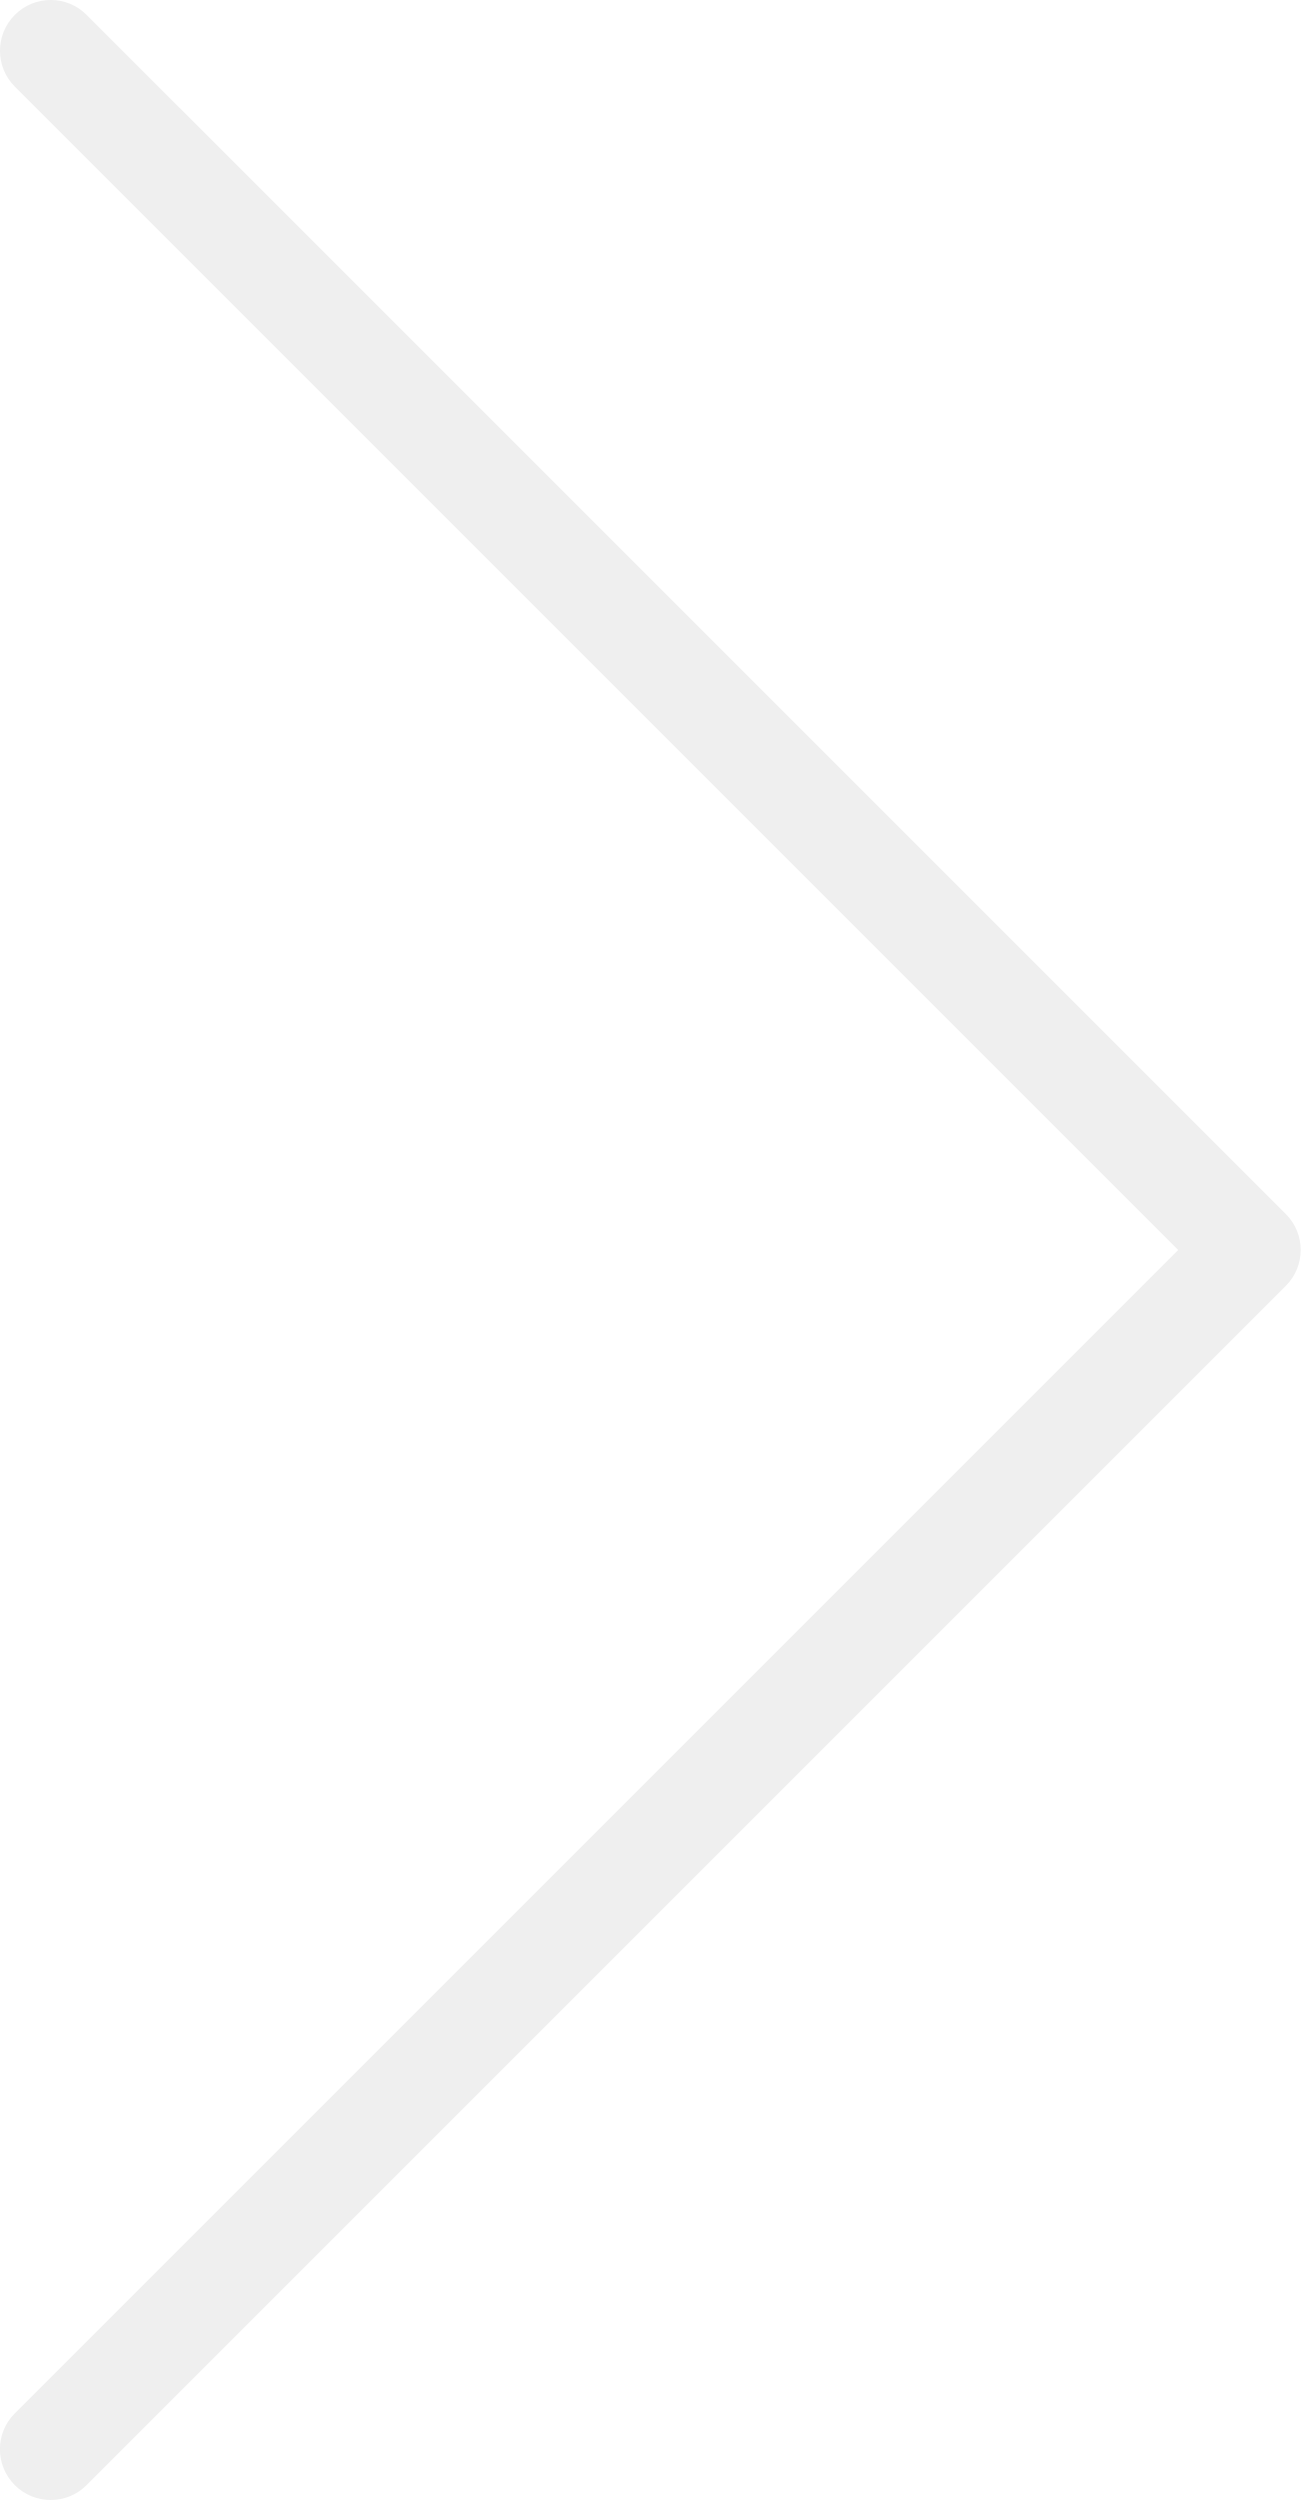
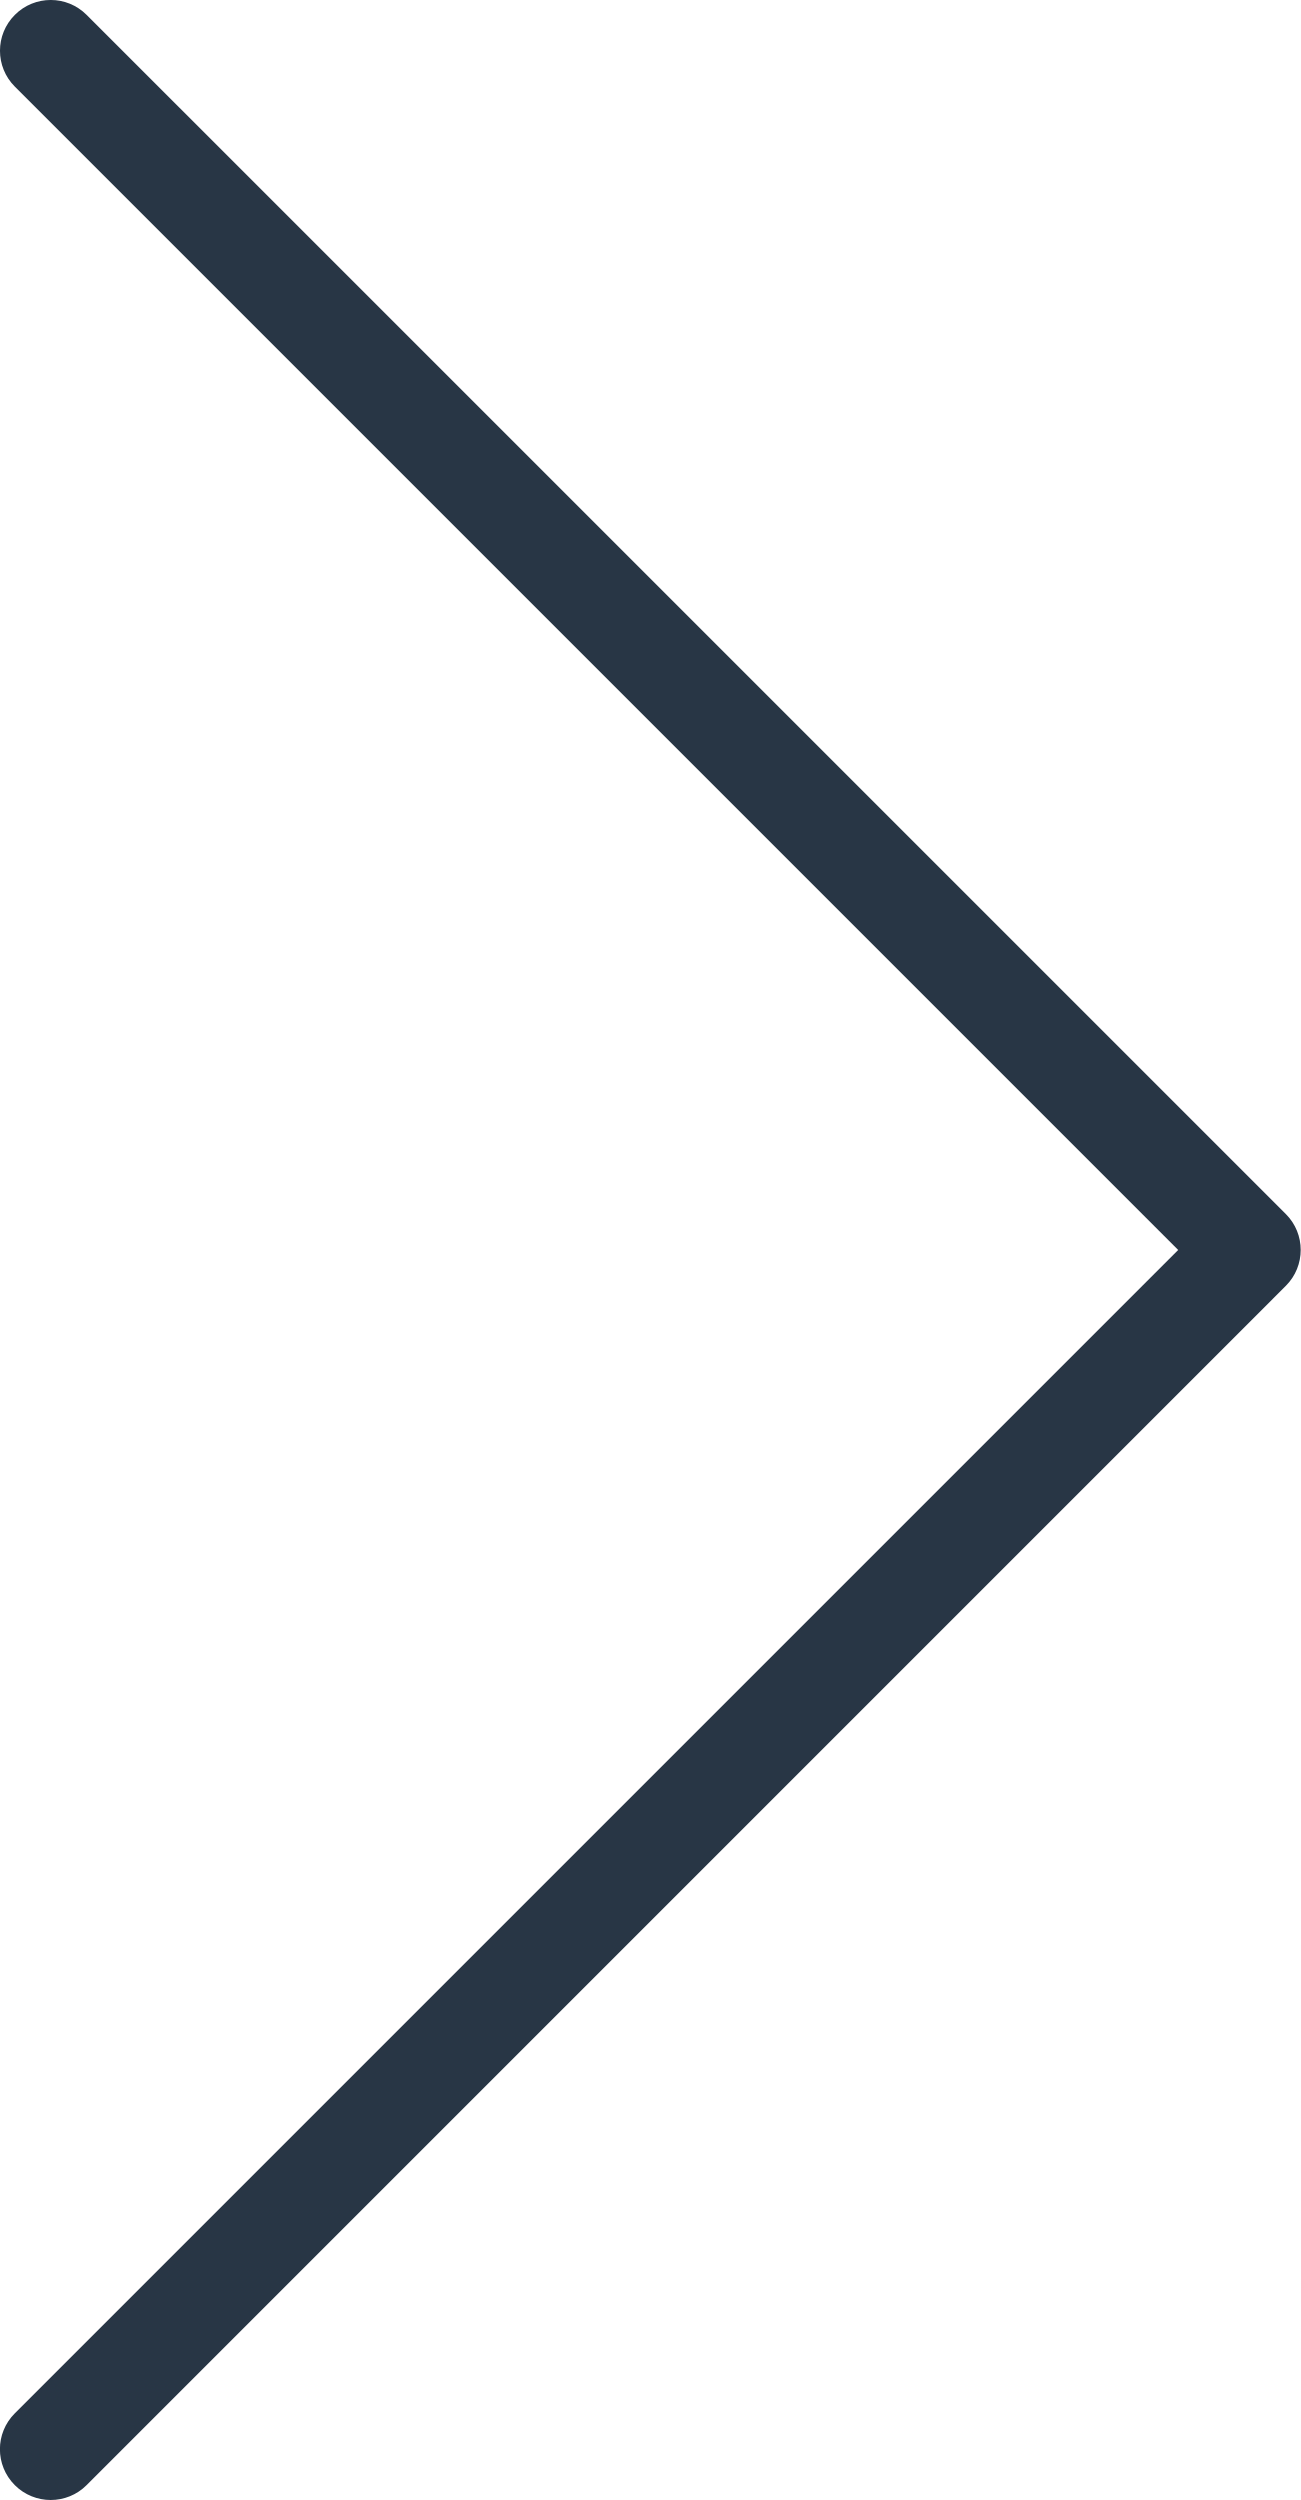
<svg xmlns="http://www.w3.org/2000/svg" version="1.1" id="Layer_1" x="0px" y="0px" width="21.706px" height="41.719px" viewBox="0 0 21.706 41.719" enable-background="new 0 0 21.706 41.719" xml:space="preserve">
-   <path fill="#efefef" d="M19.661,20.859L0.248,1.446c-0.331-0.331-0.331-0.867,0-1.198c0.33-0.331,0.867-0.331,1.197,0l20.013,20.012 c0.33,0.33,0.33,0.867,0,1.197L1.445,41.471c-0.164,0.165-0.382,0.248-0.599,0.248s-0.434-0.083-0.599-0.248 c-0.331-0.331-0.331-0.867,0-1.198L19.661,20.859z" />
+   <path fill="#283645" d="M19.661,20.859L0.248,1.446c-0.331-0.331-0.331-0.867,0-1.198c0.33-0.331,0.867-0.331,1.197,0l20.013,20.012 c0.33,0.33,0.33,0.867,0,1.197L1.445,41.471c-0.164,0.165-0.382,0.248-0.599,0.248s-0.434-0.083-0.599-0.248 c-0.331-0.331-0.331-0.867,0-1.198L19.661,20.859z" />
</svg>
